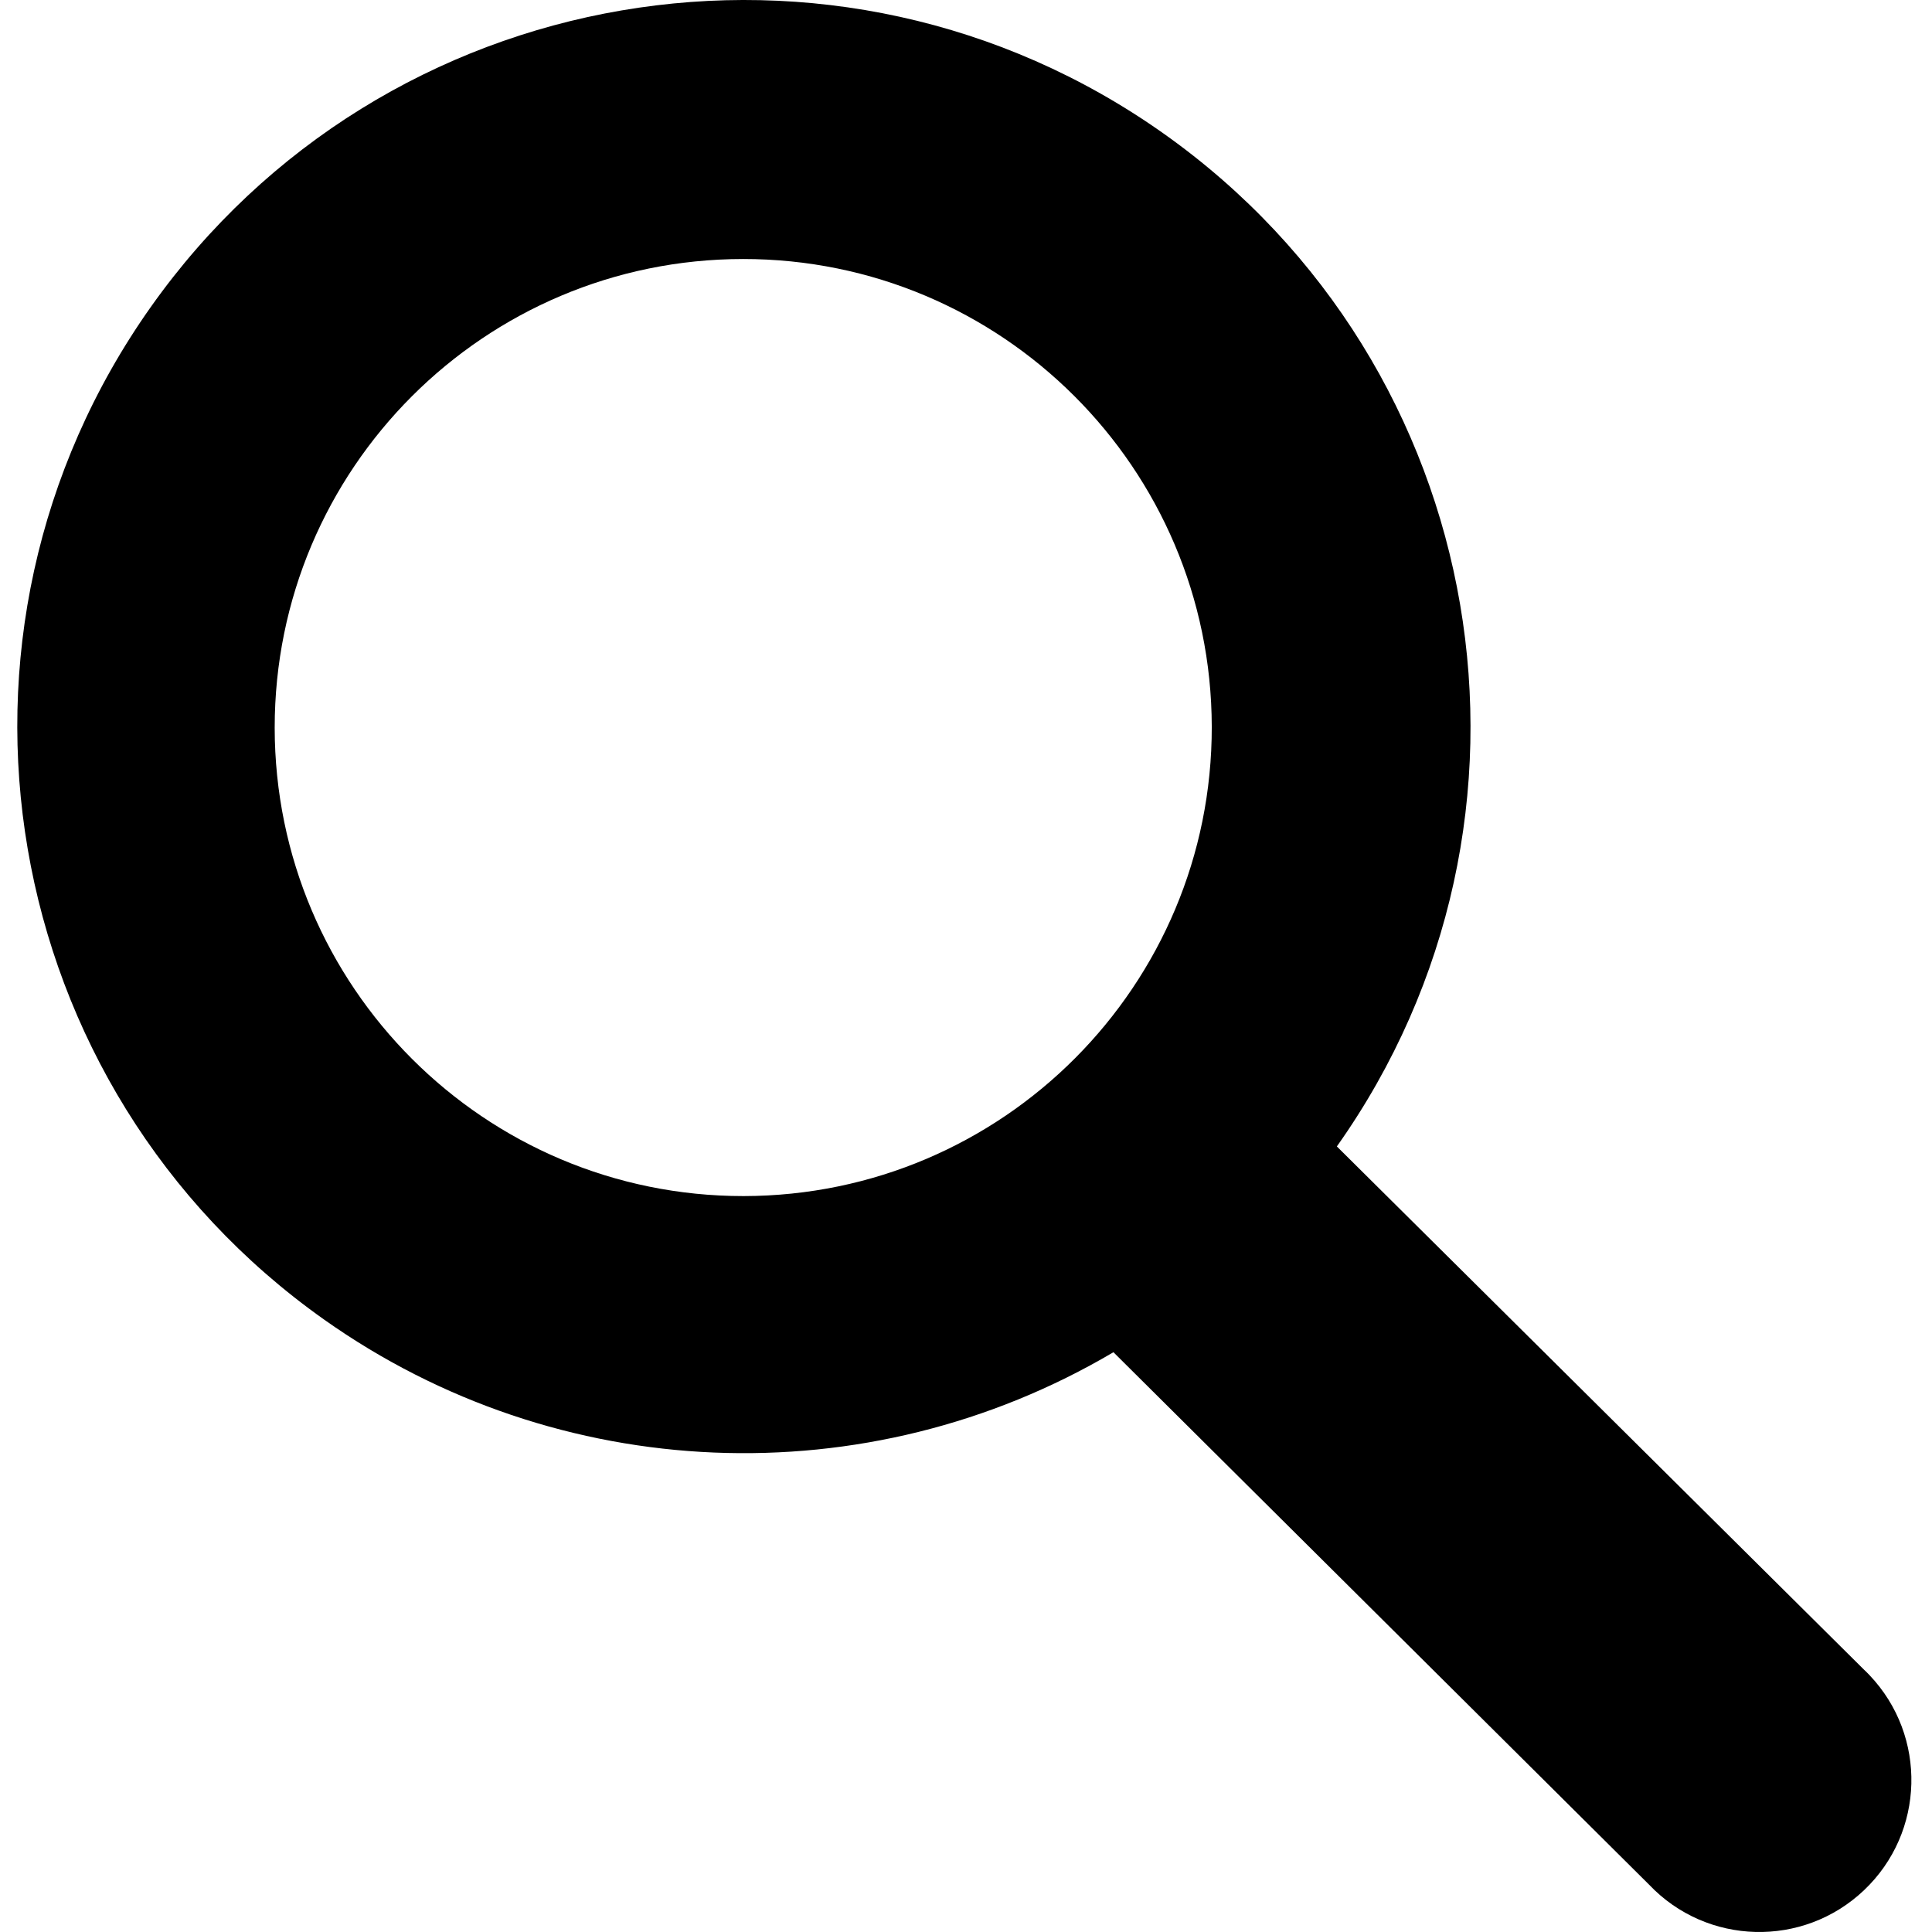
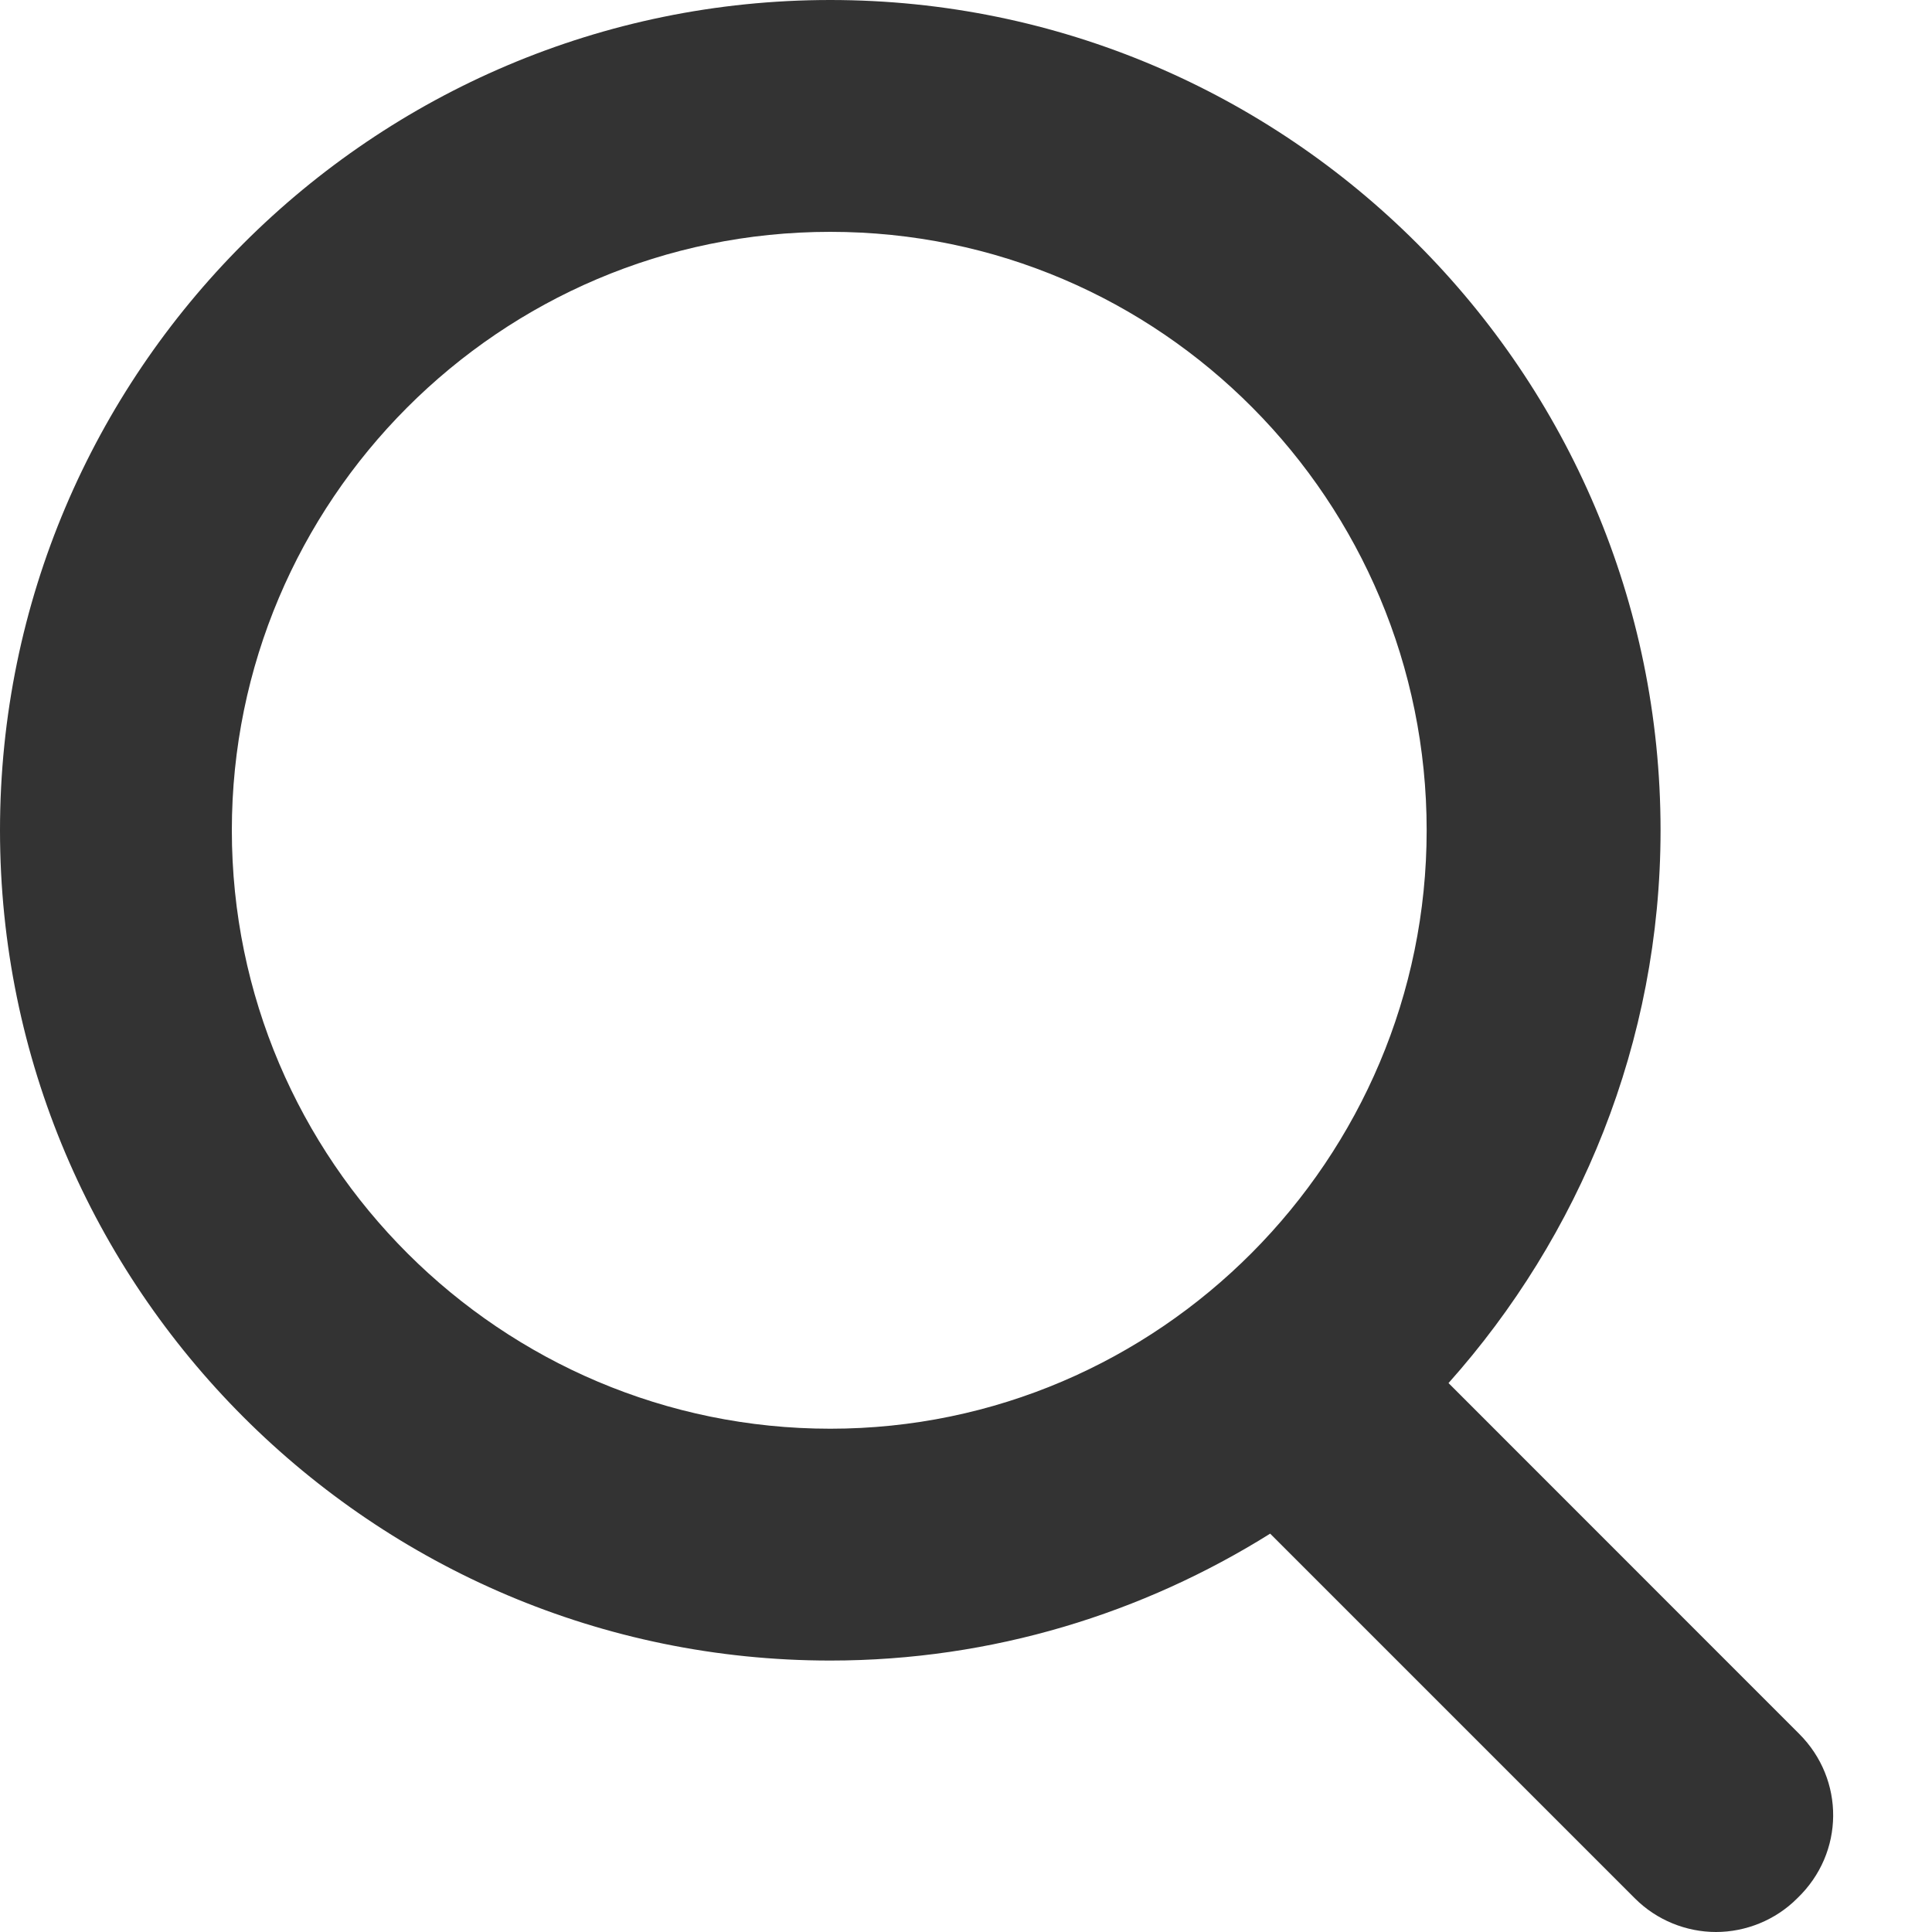
- <svg xmlns="http://www.w3.org/2000/svg" height="136pt" version="1.1" viewBox="-1 0 136 136.219" width="136pt">
-   <g id="surface1">
-     <path d="M 93.148 80.832 C 109.5 57.742 104.031 25.77 80.941 9.422 C 57.852 -6.926 25.879 -1.461 9.531 21.633 C -6.816 44.723 -1.352 76.691 21.742 93.039 C 38.223 104.707 60.012 105.605 77.395 95.34 L 115.164 132.883 C 119.242 137.176 126.027 137.348 130.32 133.27 C 134.613 129.195 134.785 122.41 130.711 118.117 C 130.582 117.98 130.457 117.855 130.32 117.727 Z M 51.309 84.332 C 33.062 84.336 18.27 69.555 18.258 51.309 C 18.254 33.062 33.035 18.27 51.285 18.262 C 69.508 18.254 84.293 33.012 84.328 51.234 C 84.359 69.484 69.586 84.301 51.332 84.332 C 51.324 84.332 51.32 84.332 51.309 84.332 Z M 51.309 84.332 " style=" stroke:none;fill-rule:nonzero;fill:rgb(0%,0%,0%);fill-opacity:1;" />
-   </g>
+ <svg xmlns="http://www.w3.org/2000/svg" width="16" height="16" viewBox="0 0 16 16" fill="none">
+   <path d="M14.9 14.359L11.996 11.454C13.079 10.24 13.752 8.632 13.752 6.876C13.752 3.085 10.667 0 6.876 0C3.085 0 0 3.085 0 6.876C0 10.667 3.085 13.752 6.876 13.752C8.222 13.752 9.469 13.358 10.519 12.701L13.539 15.721C13.719 15.902 13.965 16 14.211 16C14.457 16 14.704 15.902 14.884 15.721C15.278 15.344 15.278 14.736 14.9 14.359ZM1.92 6.876C1.92 4.152 4.135 1.92 6.876 1.92C9.616 1.92 11.815 4.152 11.815 6.876C11.815 9.6 9.6 11.832 6.876 11.832C4.152 11.832 1.92 9.616 1.92 6.876Z" fill="#333333" />
</svg>
